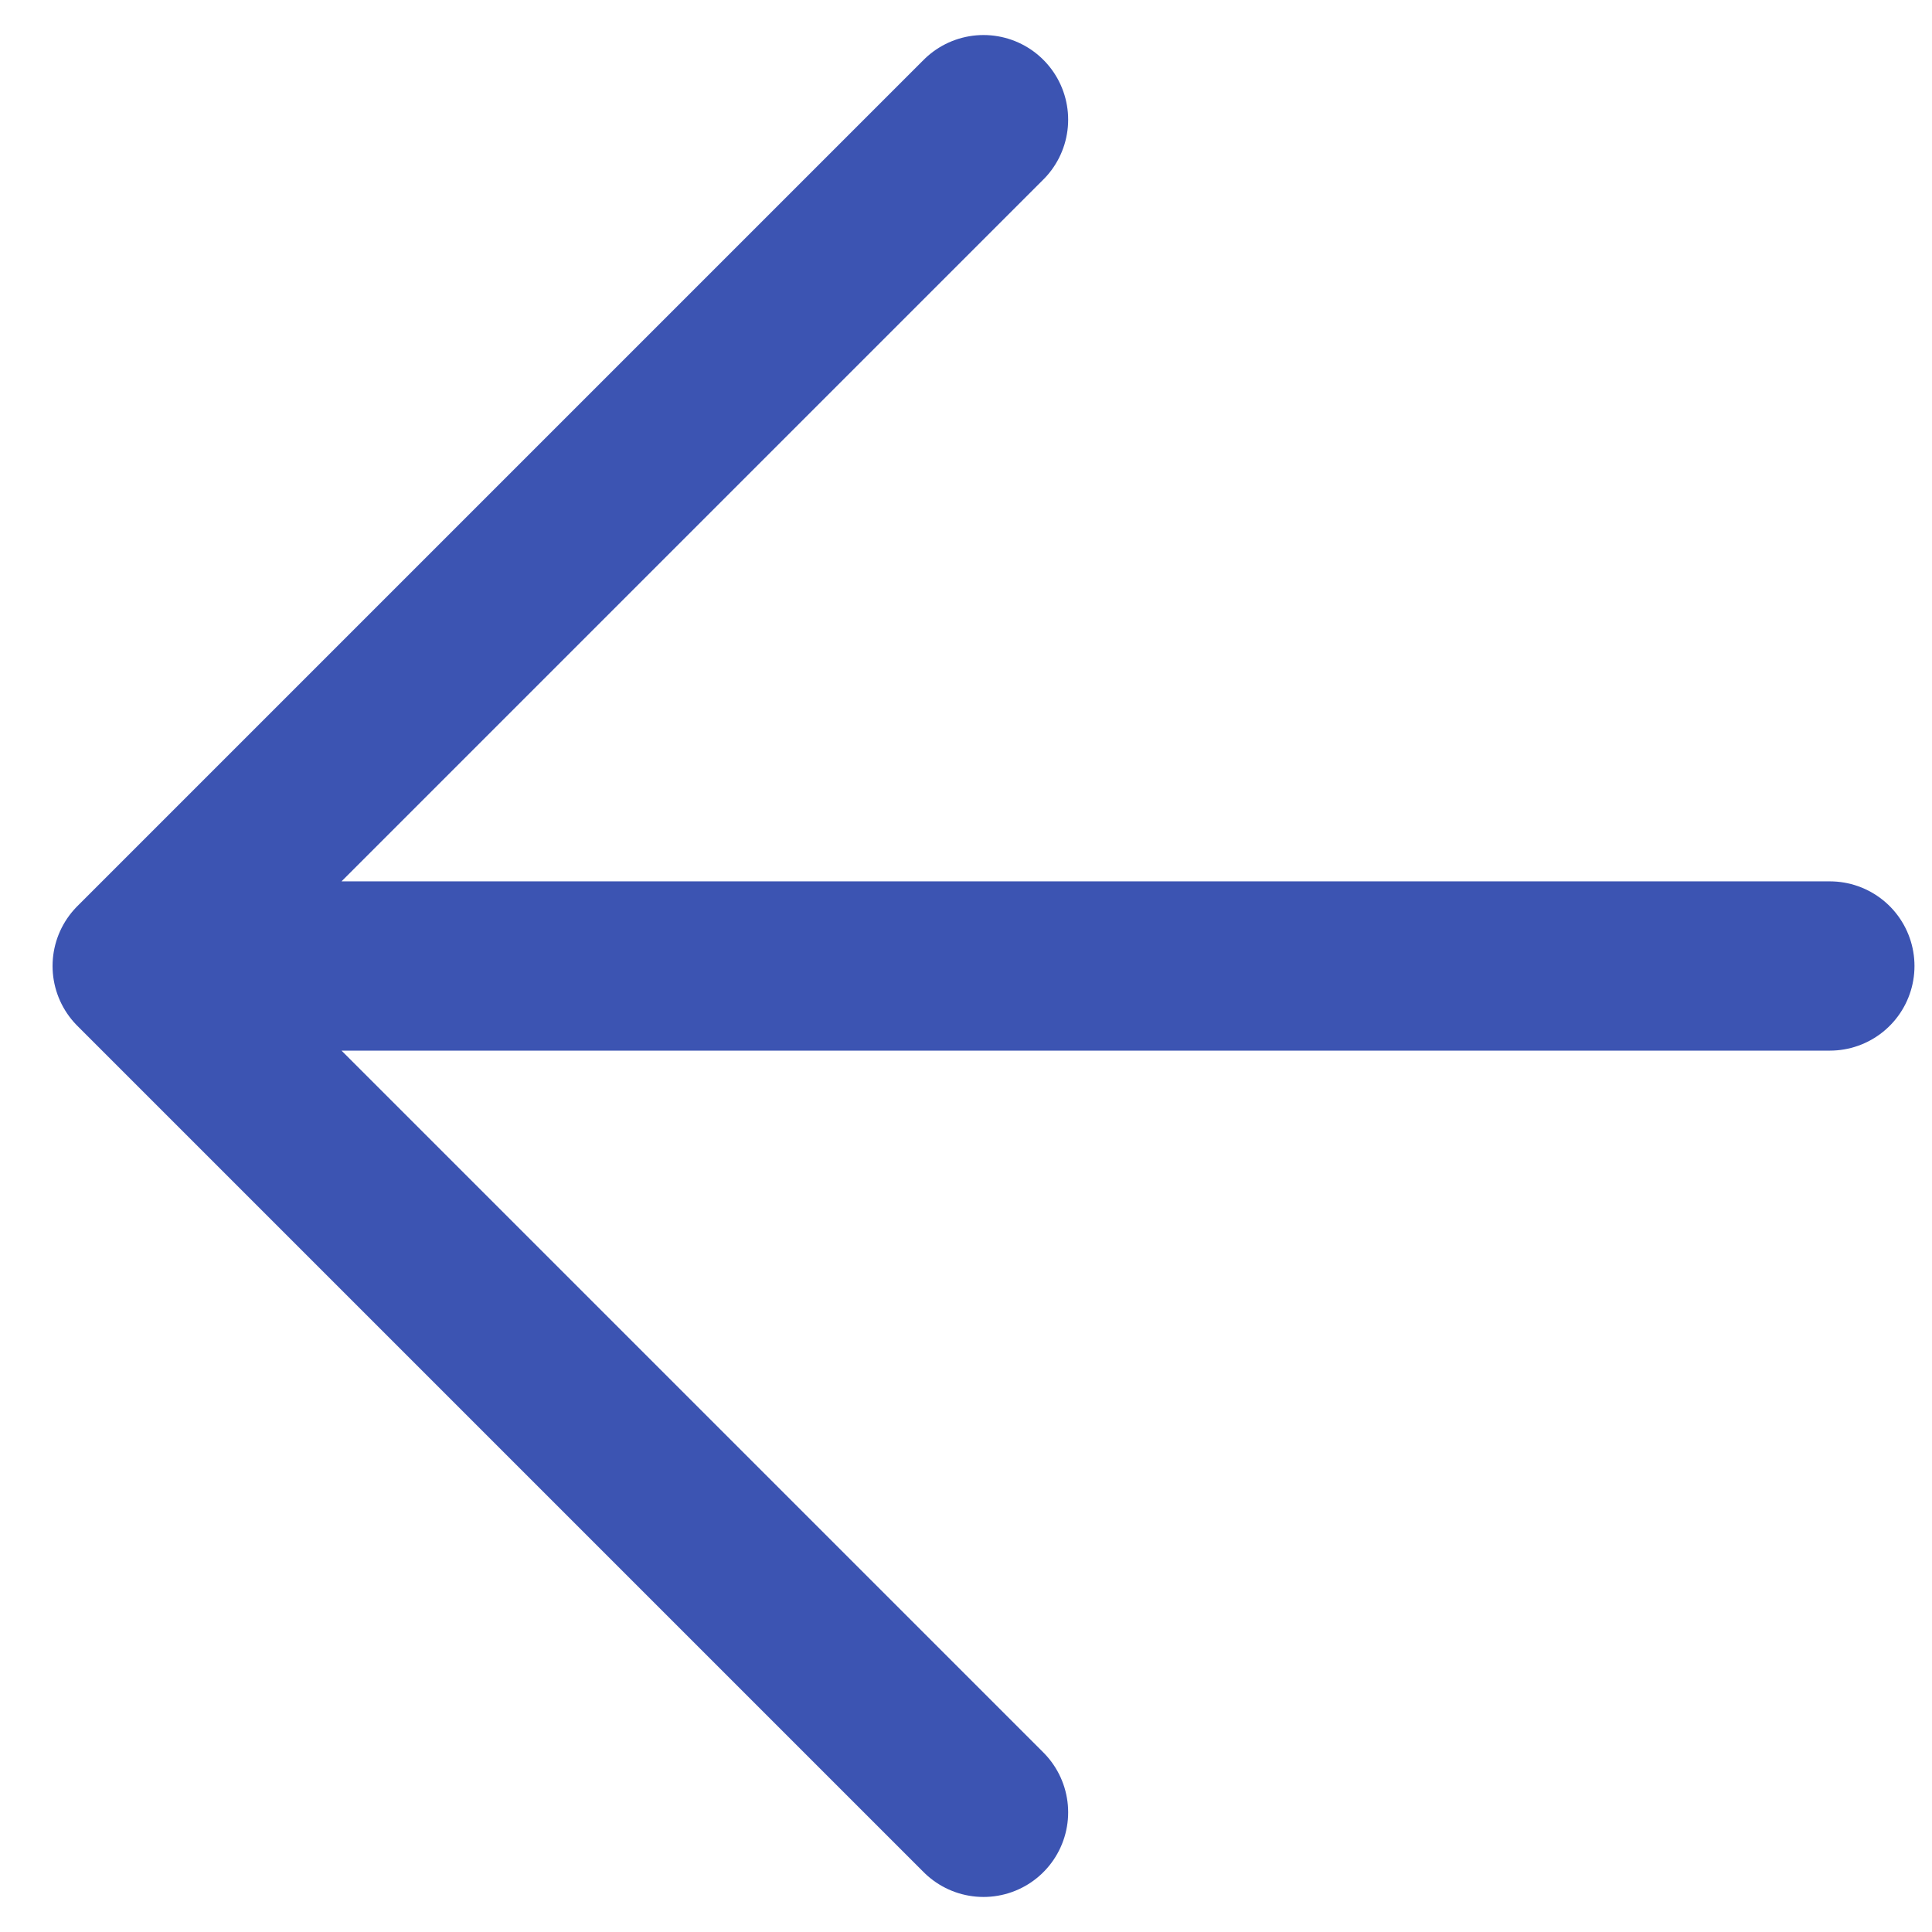
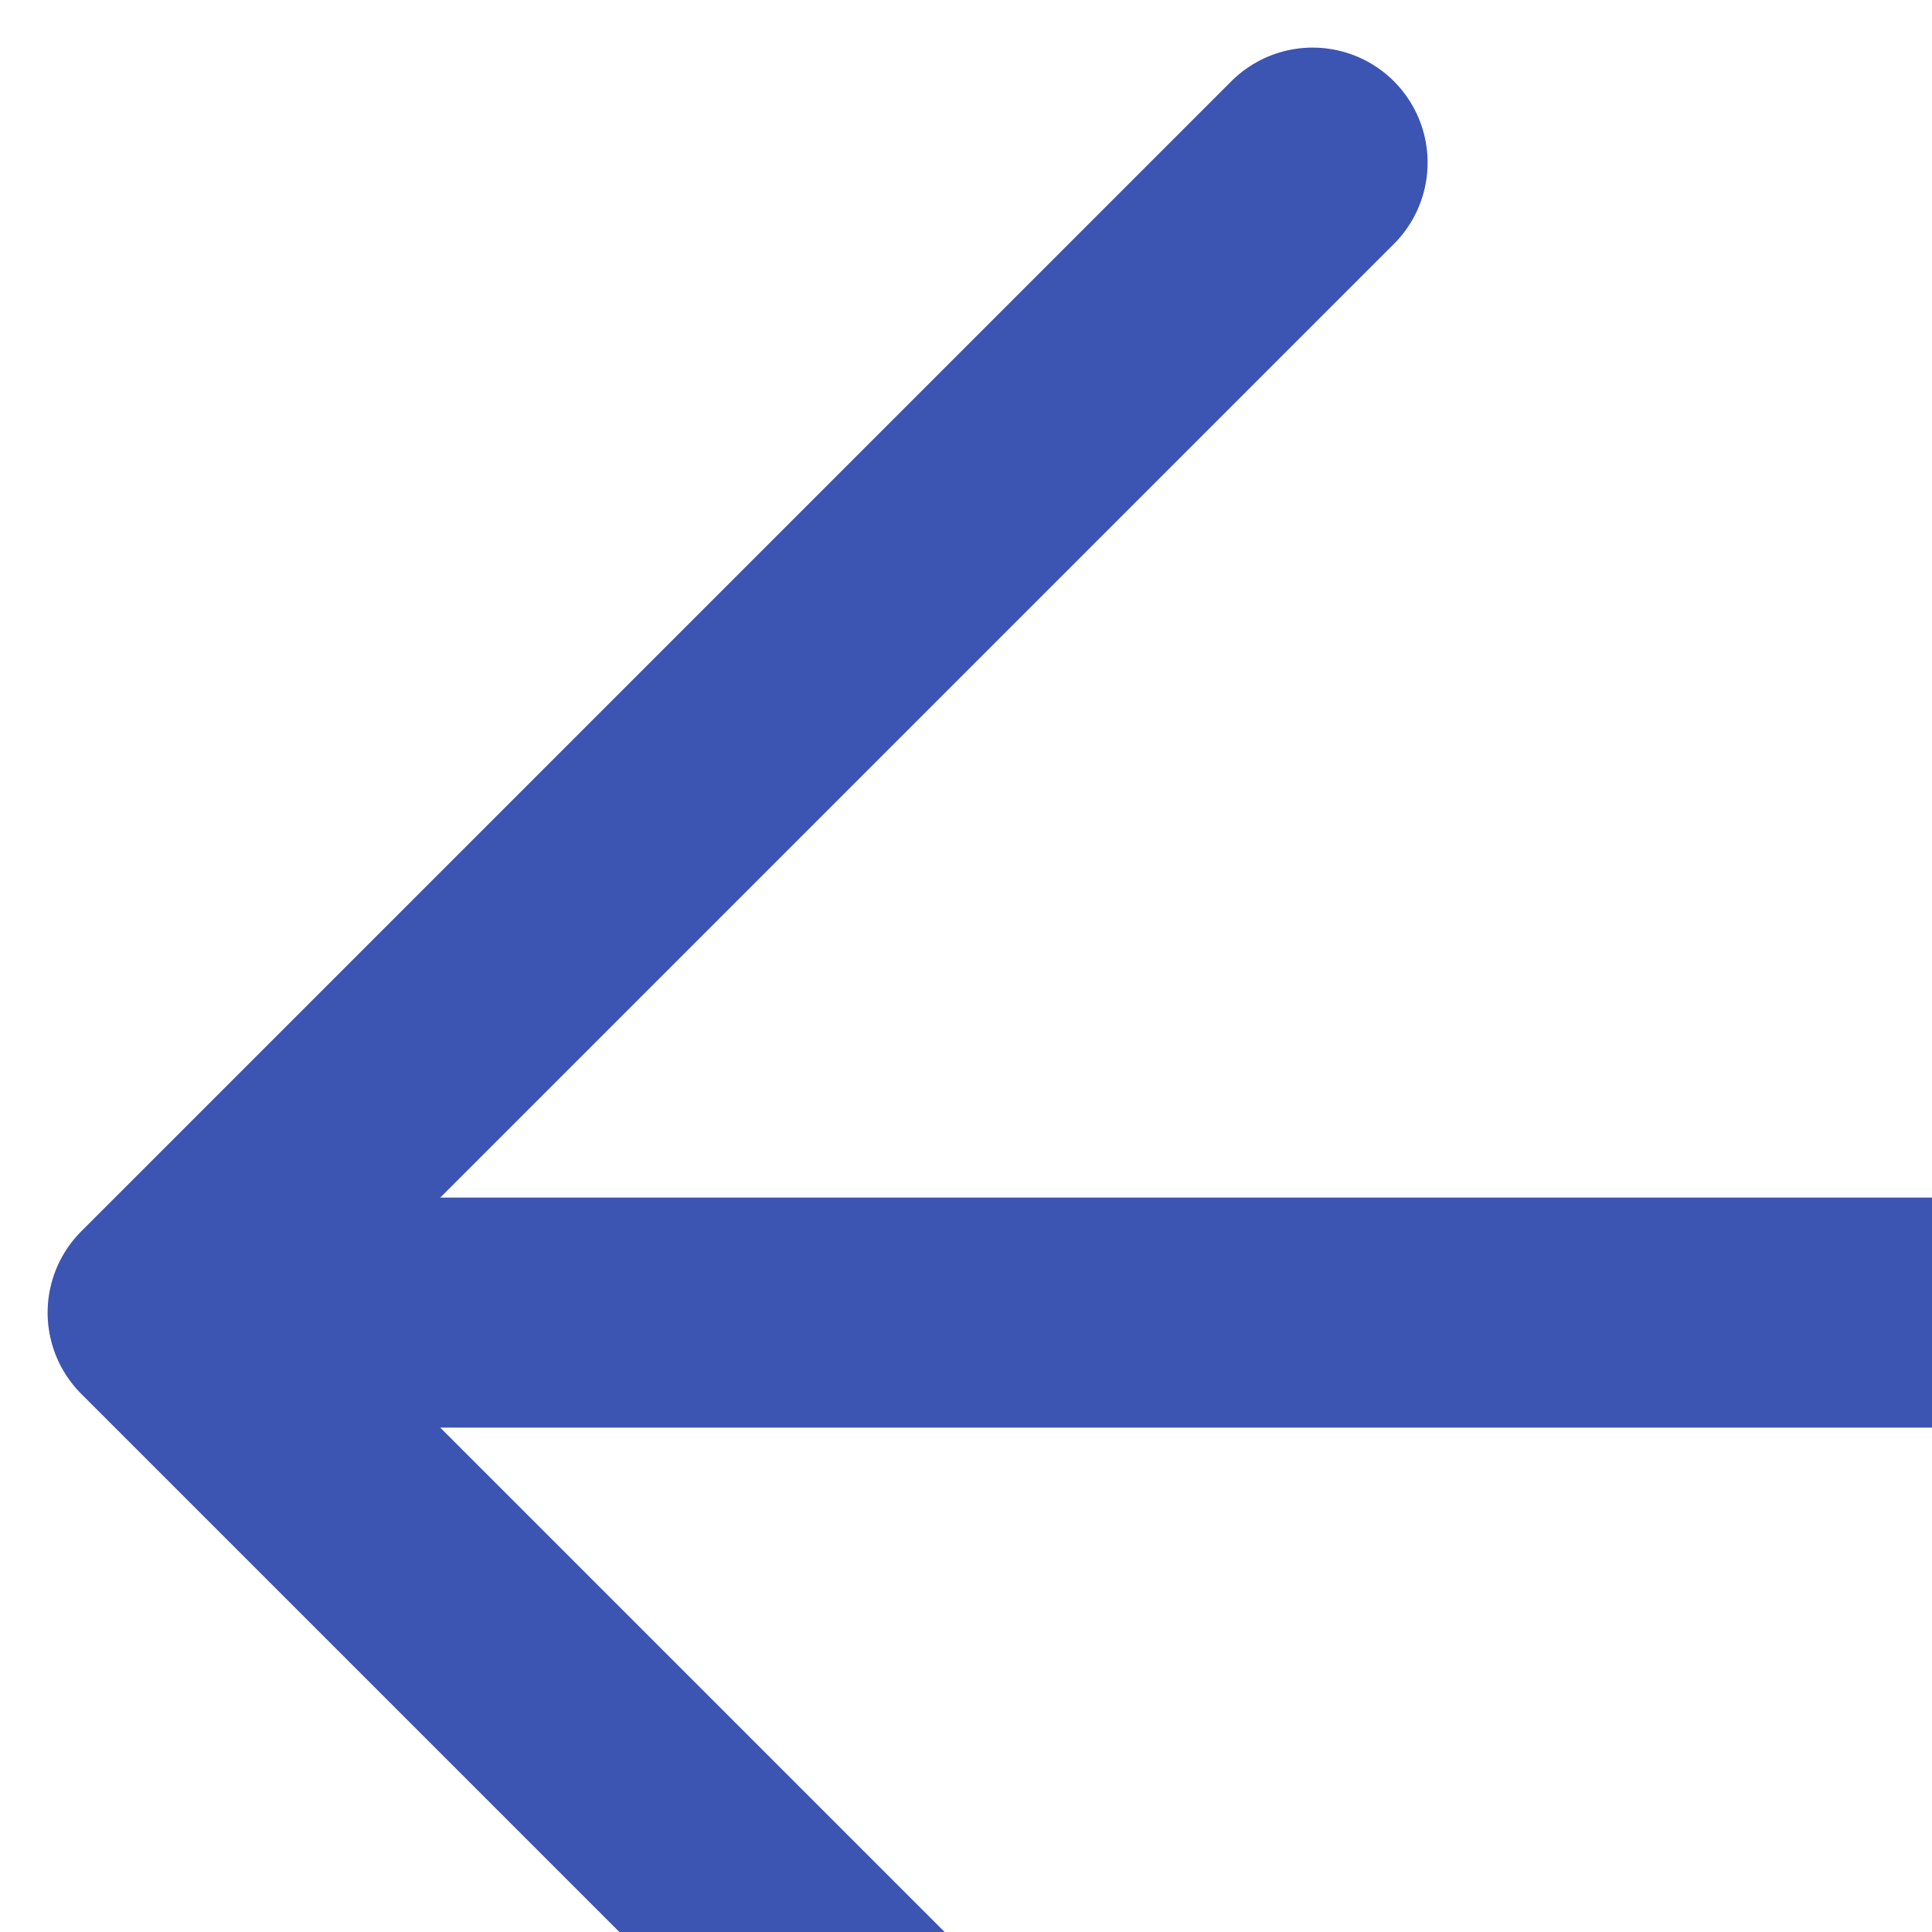
- <svg xmlns="http://www.w3.org/2000/svg" width="8.4" height="8.4" viewBox="0 0 11.207 11.414">
+ <svg xmlns="http://www.w3.org/2000/svg" width="8.4" height="8.4" viewBox="0 0 8.4 8.4">
  <path id="Path_2014" data-name="Path 2014" d="M102,657H92m0,0,5,5m-5-5,5-5" transform="translate(-91.293 -651.293)" fill="none" stroke="#3c54b2" stroke-linecap="round" stroke-linejoin="round" stroke-width="1" />
</svg>
